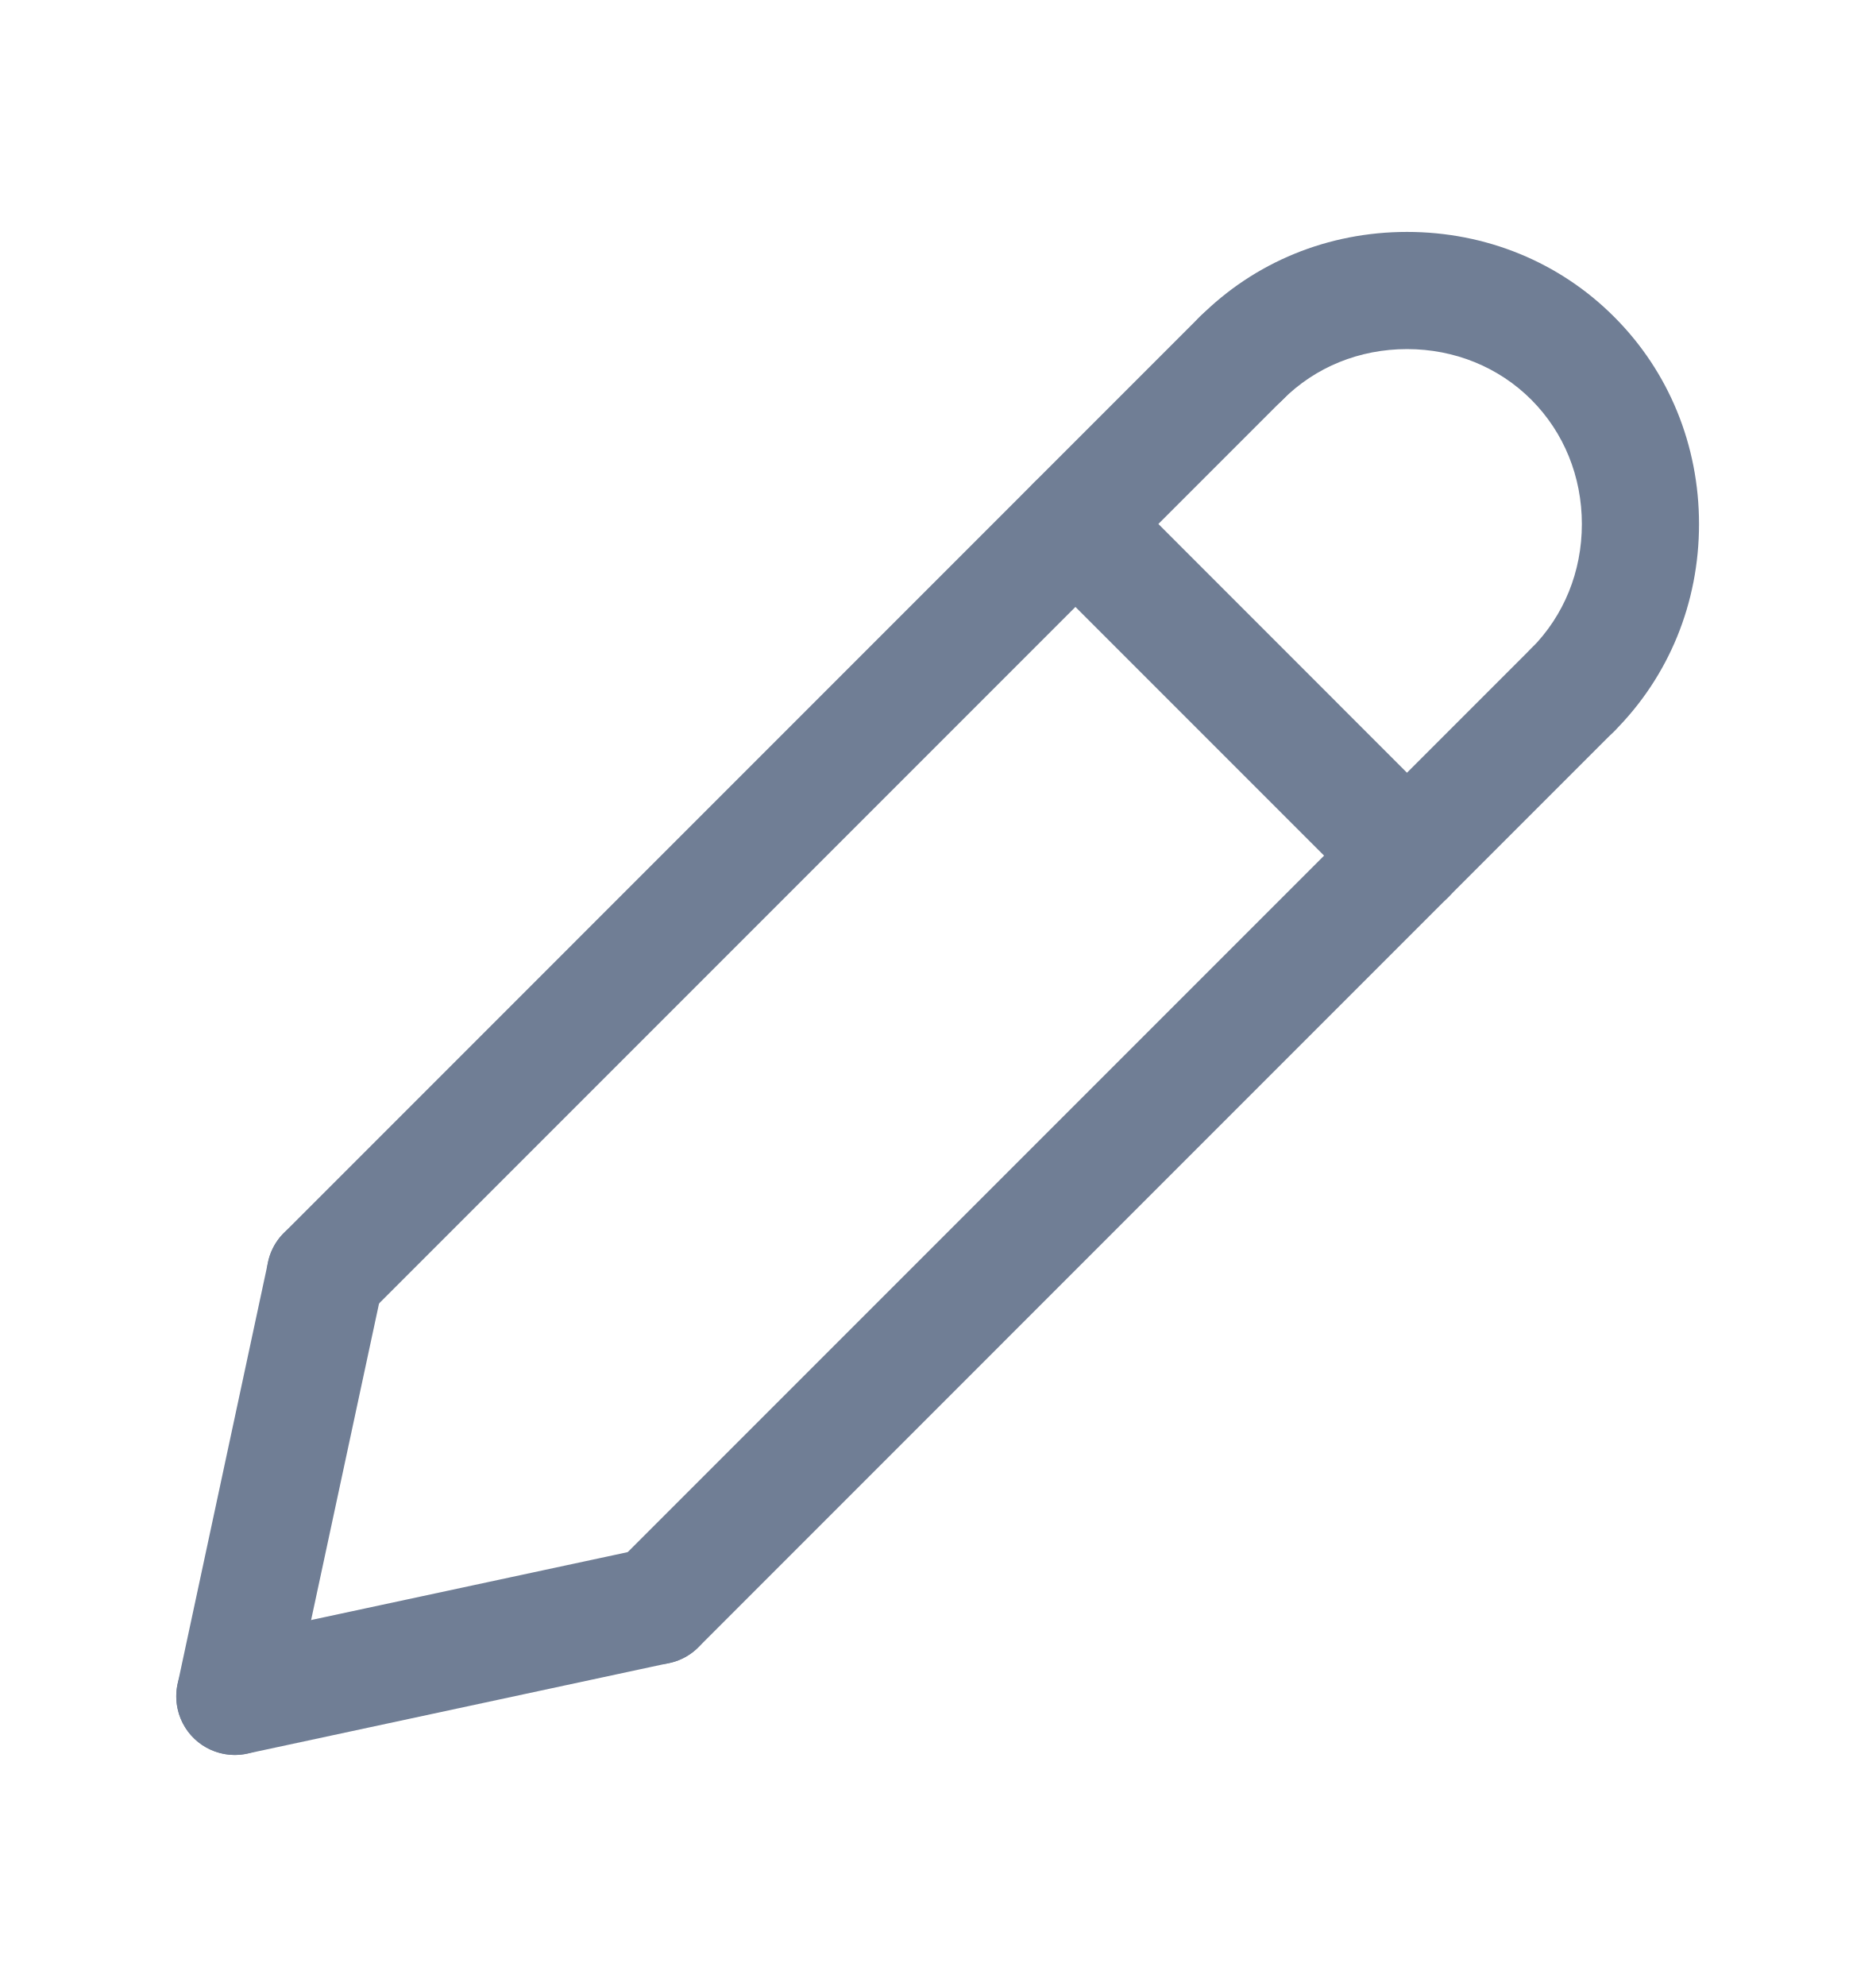
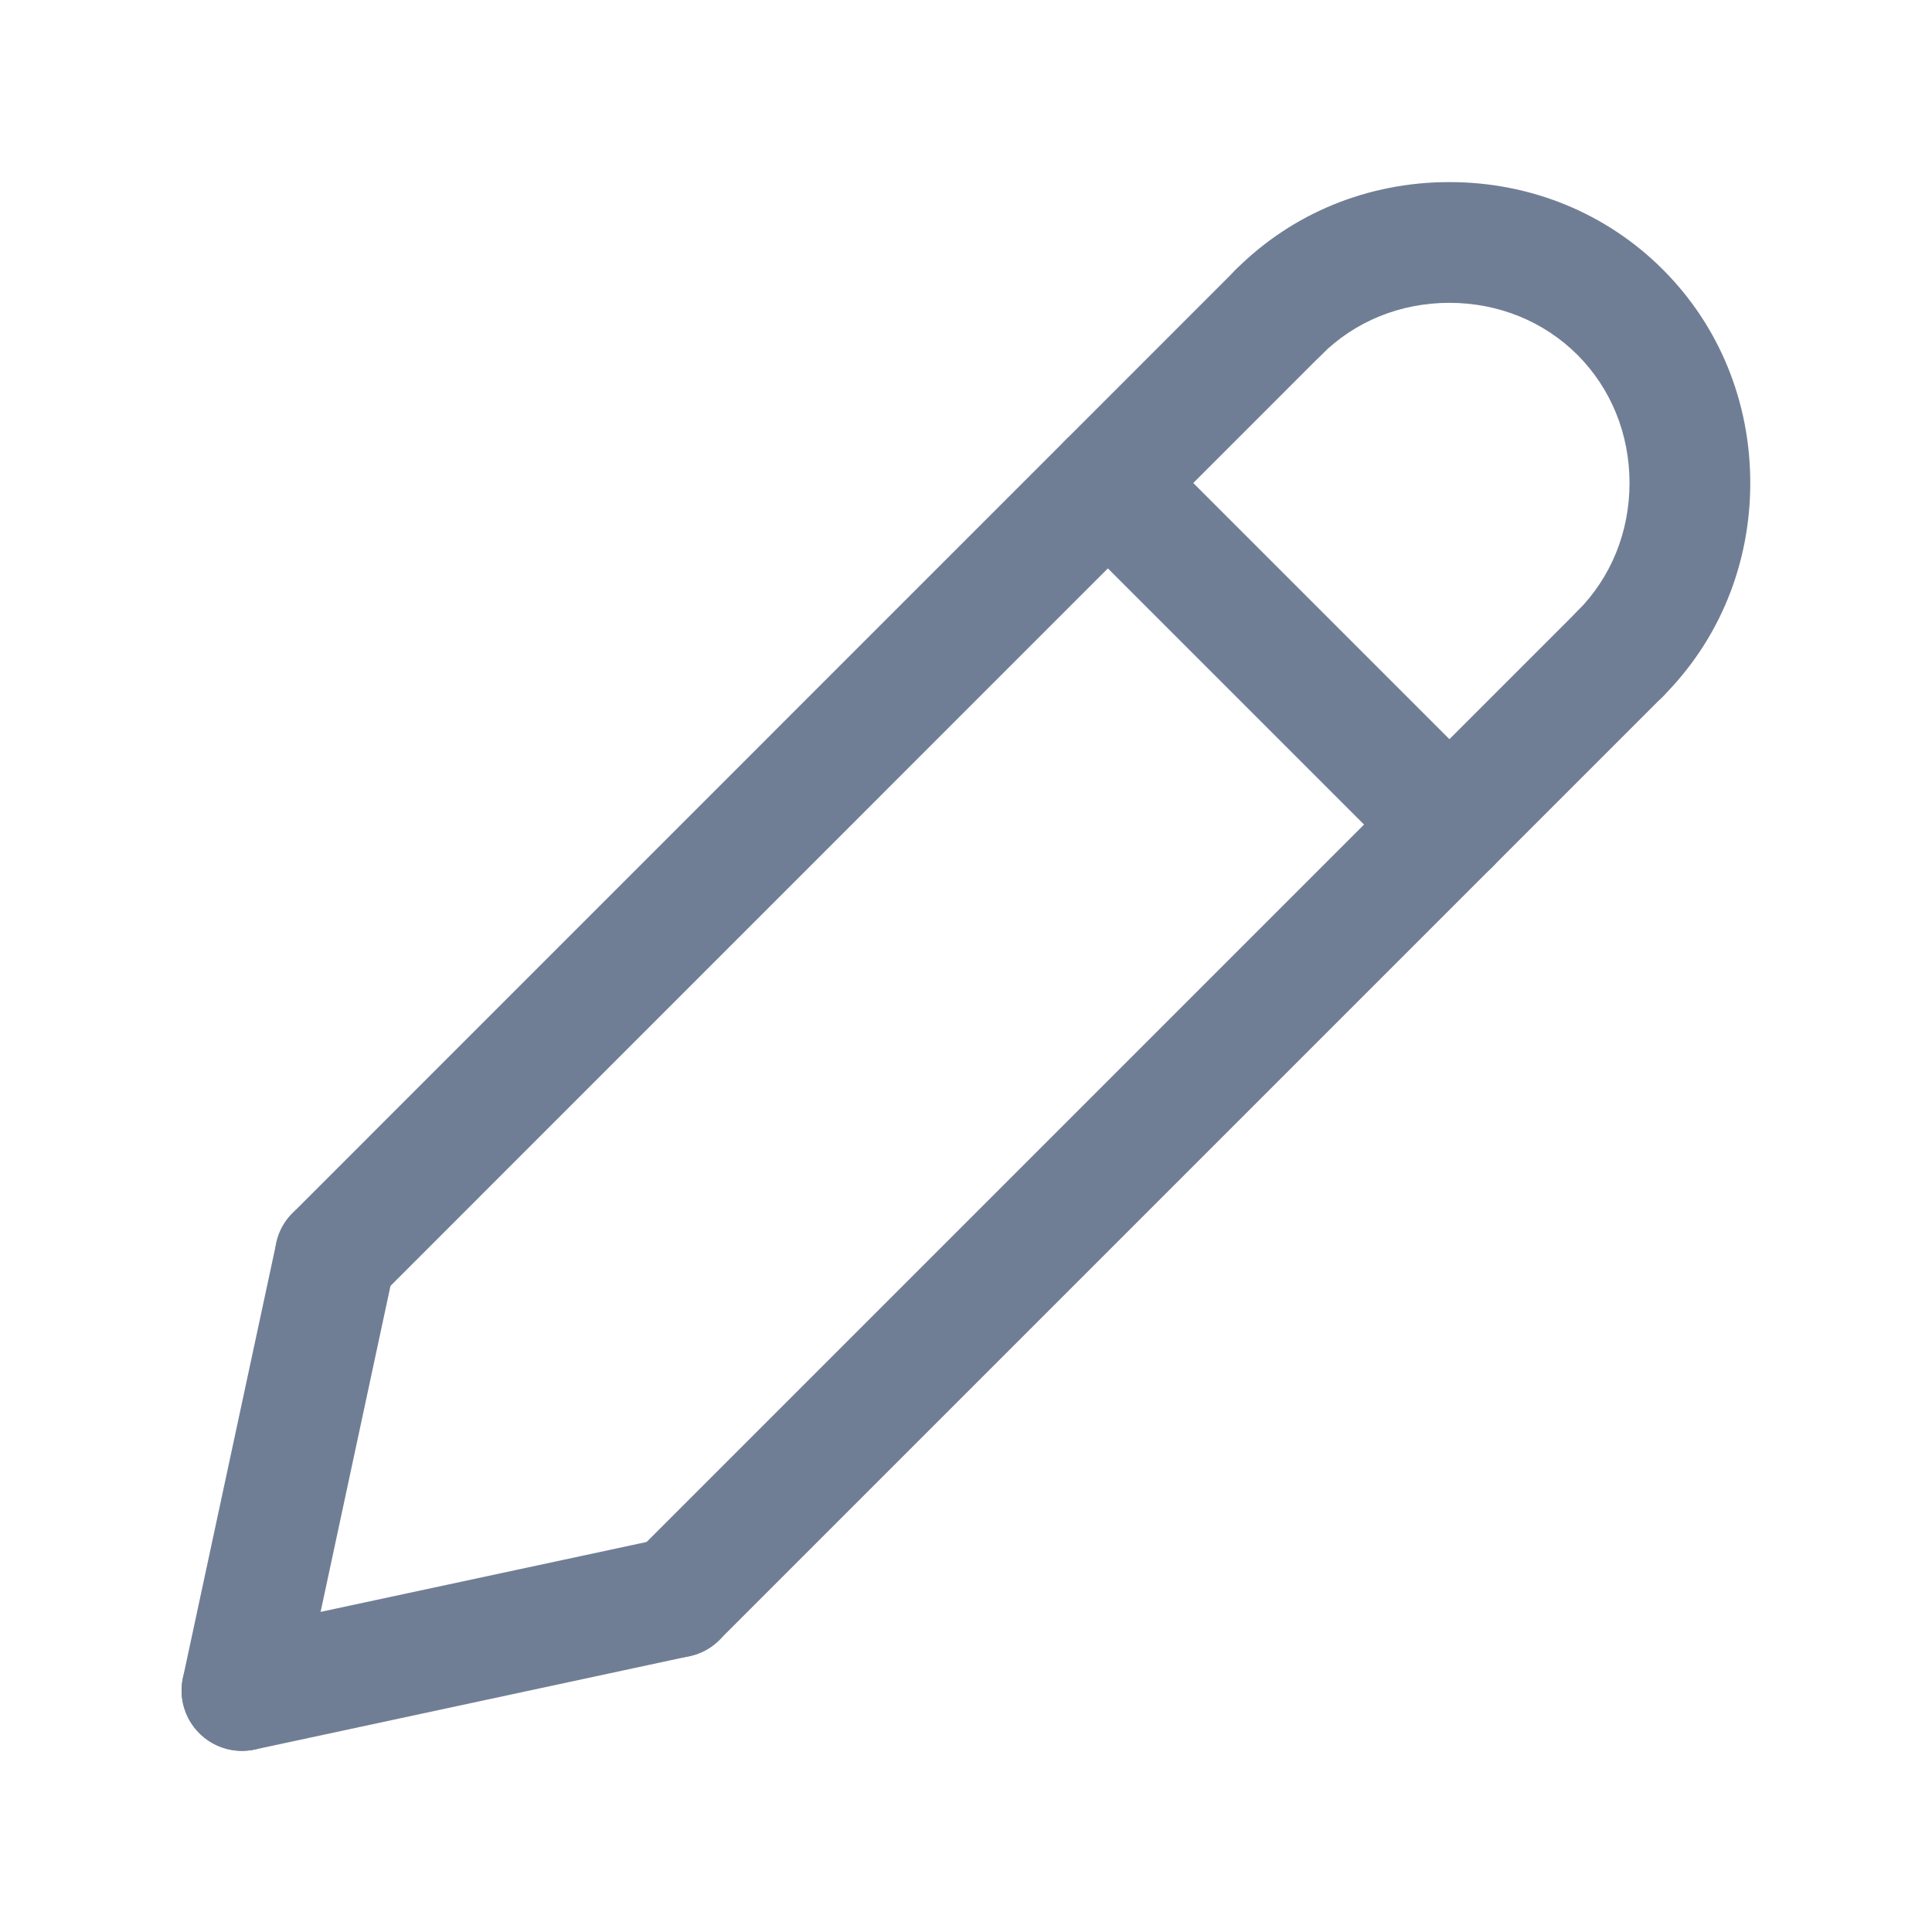
- <svg xmlns="http://www.w3.org/2000/svg" width="17" height="18" viewBox="0 0 17 18" fill="none">
-   <path d="M2.949 12.081C2.813 12.081 2.677 12.029 2.574 11.925C2.366 11.717 2.366 11.381 2.574 11.174L10.875 2.872C11.083 2.664 11.419 2.664 11.627 2.872C11.834 3.079 11.834 3.416 11.627 3.623L3.325 11.925C3.221 12.028 3.085 12.081 2.949 12.081Z" fill="#707E95" />
-   <path d="M2.129 15.906C2.093 15.906 2.055 15.902 2.018 15.894C1.731 15.833 1.548 15.55 1.61 15.263L2.43 11.438C2.492 11.151 2.776 10.969 3.061 11.03C3.348 11.091 3.531 11.374 3.469 11.661L2.648 15.486C2.595 15.736 2.375 15.906 2.129 15.906Z" fill="#707E95" />
-   <path d="M5.955 15.085C5.819 15.085 5.683 15.034 5.579 14.93C5.372 14.722 5.372 14.386 5.579 14.179L13.881 5.877C14.088 5.67 14.425 5.67 14.632 5.877C14.84 6.084 14.84 6.421 14.632 6.628L6.331 14.93C6.227 15.034 6.091 15.085 5.955 15.085Z" fill="#707E95" />
-   <path d="M2.129 15.906C1.883 15.906 1.663 15.736 1.61 15.486C1.548 15.199 1.731 14.917 2.018 14.855L5.843 14.035C6.13 13.974 6.413 14.156 6.474 14.443C6.536 14.729 6.353 15.012 6.066 15.073L2.24 15.894C2.203 15.902 2.165 15.906 2.129 15.906Z" fill="#707E95" />
-   <path d="M12.755 8.286C12.619 8.286 12.483 8.234 12.379 8.131L9.374 5.126C9.167 4.918 9.167 4.582 9.374 4.374C9.582 4.167 9.918 4.167 10.126 4.374L13.13 7.379C13.338 7.587 13.338 7.923 13.13 8.131C13.027 8.234 12.891 8.286 12.755 8.286Z" fill="#707E95" />
-   <path d="M14.257 6.784C14.121 6.784 13.985 6.732 13.882 6.628C13.674 6.421 13.674 6.085 13.882 5.877C14.177 5.581 14.34 5.181 14.34 4.75C14.34 4.319 14.177 3.919 13.882 3.623C13.586 3.327 13.185 3.164 12.755 3.164C12.324 3.164 11.923 3.327 11.628 3.623C11.421 3.831 11.084 3.831 10.876 3.623C10.669 3.416 10.669 3.079 10.876 2.872C11.373 2.375 12.04 2.102 12.755 2.102C13.469 2.102 14.137 2.375 14.633 2.872C15.129 3.368 15.402 4.035 15.402 4.75C15.402 5.465 15.129 6.132 14.633 6.628C14.529 6.732 14.393 6.784 14.257 6.784Z" fill="#707E95" />
+ <svg xmlns="http://www.w3.org/2000/svg" width="16" height="16" viewBox="0 0 16 16" fill="none">
+   <path d="M2.776 10.899C2.648 10.899 2.521 10.851 2.423 10.753C2.228 10.557 2.228 10.241 2.423 10.046L10.236 2.232C10.431 2.037 10.748 2.037 10.943 2.232C11.139 2.428 11.139 2.744 10.943 2.939L3.13 10.753C3.032 10.85 2.904 10.899 2.776 10.899Z" fill="#707E95" />
+   <path d="M2.004 14.5C1.97 14.5 1.934 14.496 1.899 14.489C1.629 14.431 1.457 14.165 1.515 13.895L2.288 10.294C2.346 10.024 2.613 9.853 2.881 9.91C3.151 9.968 3.323 10.234 3.265 10.504L2.493 14.105C2.443 14.339 2.235 14.5 2.004 14.5Z" fill="#707E95" />
+   <path d="M5.604 13.727C5.476 13.727 5.349 13.679 5.251 13.581C5.056 13.386 5.056 13.069 5.251 12.874L13.064 5.061C13.259 4.865 13.576 4.865 13.771 5.061C13.967 5.256 13.967 5.572 13.771 5.768L5.958 13.581C5.86 13.679 5.732 13.727 5.604 13.727Z" fill="#707E95" />
+   <path d="M2.004 14.5C1.773 14.5 1.566 14.339 1.515 14.105C1.457 13.835 1.629 13.569 1.899 13.511L5.5 12.739C5.77 12.681 6.036 12.853 6.094 13.123C6.151 13.393 5.98 13.658 5.71 13.716L2.109 14.489C2.074 14.496 2.038 14.5 2.004 14.5Z" fill="#707E95" />
+   <path d="M12.004 7.328C11.876 7.328 11.748 7.279 11.65 7.182L8.822 4.354C8.627 4.158 8.627 3.842 8.822 3.647C9.017 3.451 9.334 3.451 9.529 3.647L12.357 6.475C12.553 6.67 12.553 6.987 12.357 7.182C12.26 7.279 12.132 7.328 12.004 7.328Z" fill="#707E95" />
+   <path d="M13.418 5.914C13.29 5.914 13.162 5.865 13.064 5.768C12.869 5.572 12.869 5.256 13.064 5.061C13.342 4.782 13.495 4.405 13.495 4C13.495 3.595 13.342 3.218 13.064 2.939C12.785 2.661 12.409 2.508 12.003 2.508C11.598 2.508 11.221 2.661 10.943 2.939C10.748 3.135 10.431 3.135 10.235 2.939C10.04 2.744 10.04 2.428 10.235 2.232C10.702 1.765 11.33 1.508 12.003 1.508C12.676 1.508 13.304 1.765 13.771 2.232C14.238 2.699 14.495 3.327 14.495 4C14.495 4.673 14.238 5.301 13.771 5.768C13.674 5.865 13.546 5.914 13.418 5.914Z" fill="#707E95" />
</svg>
